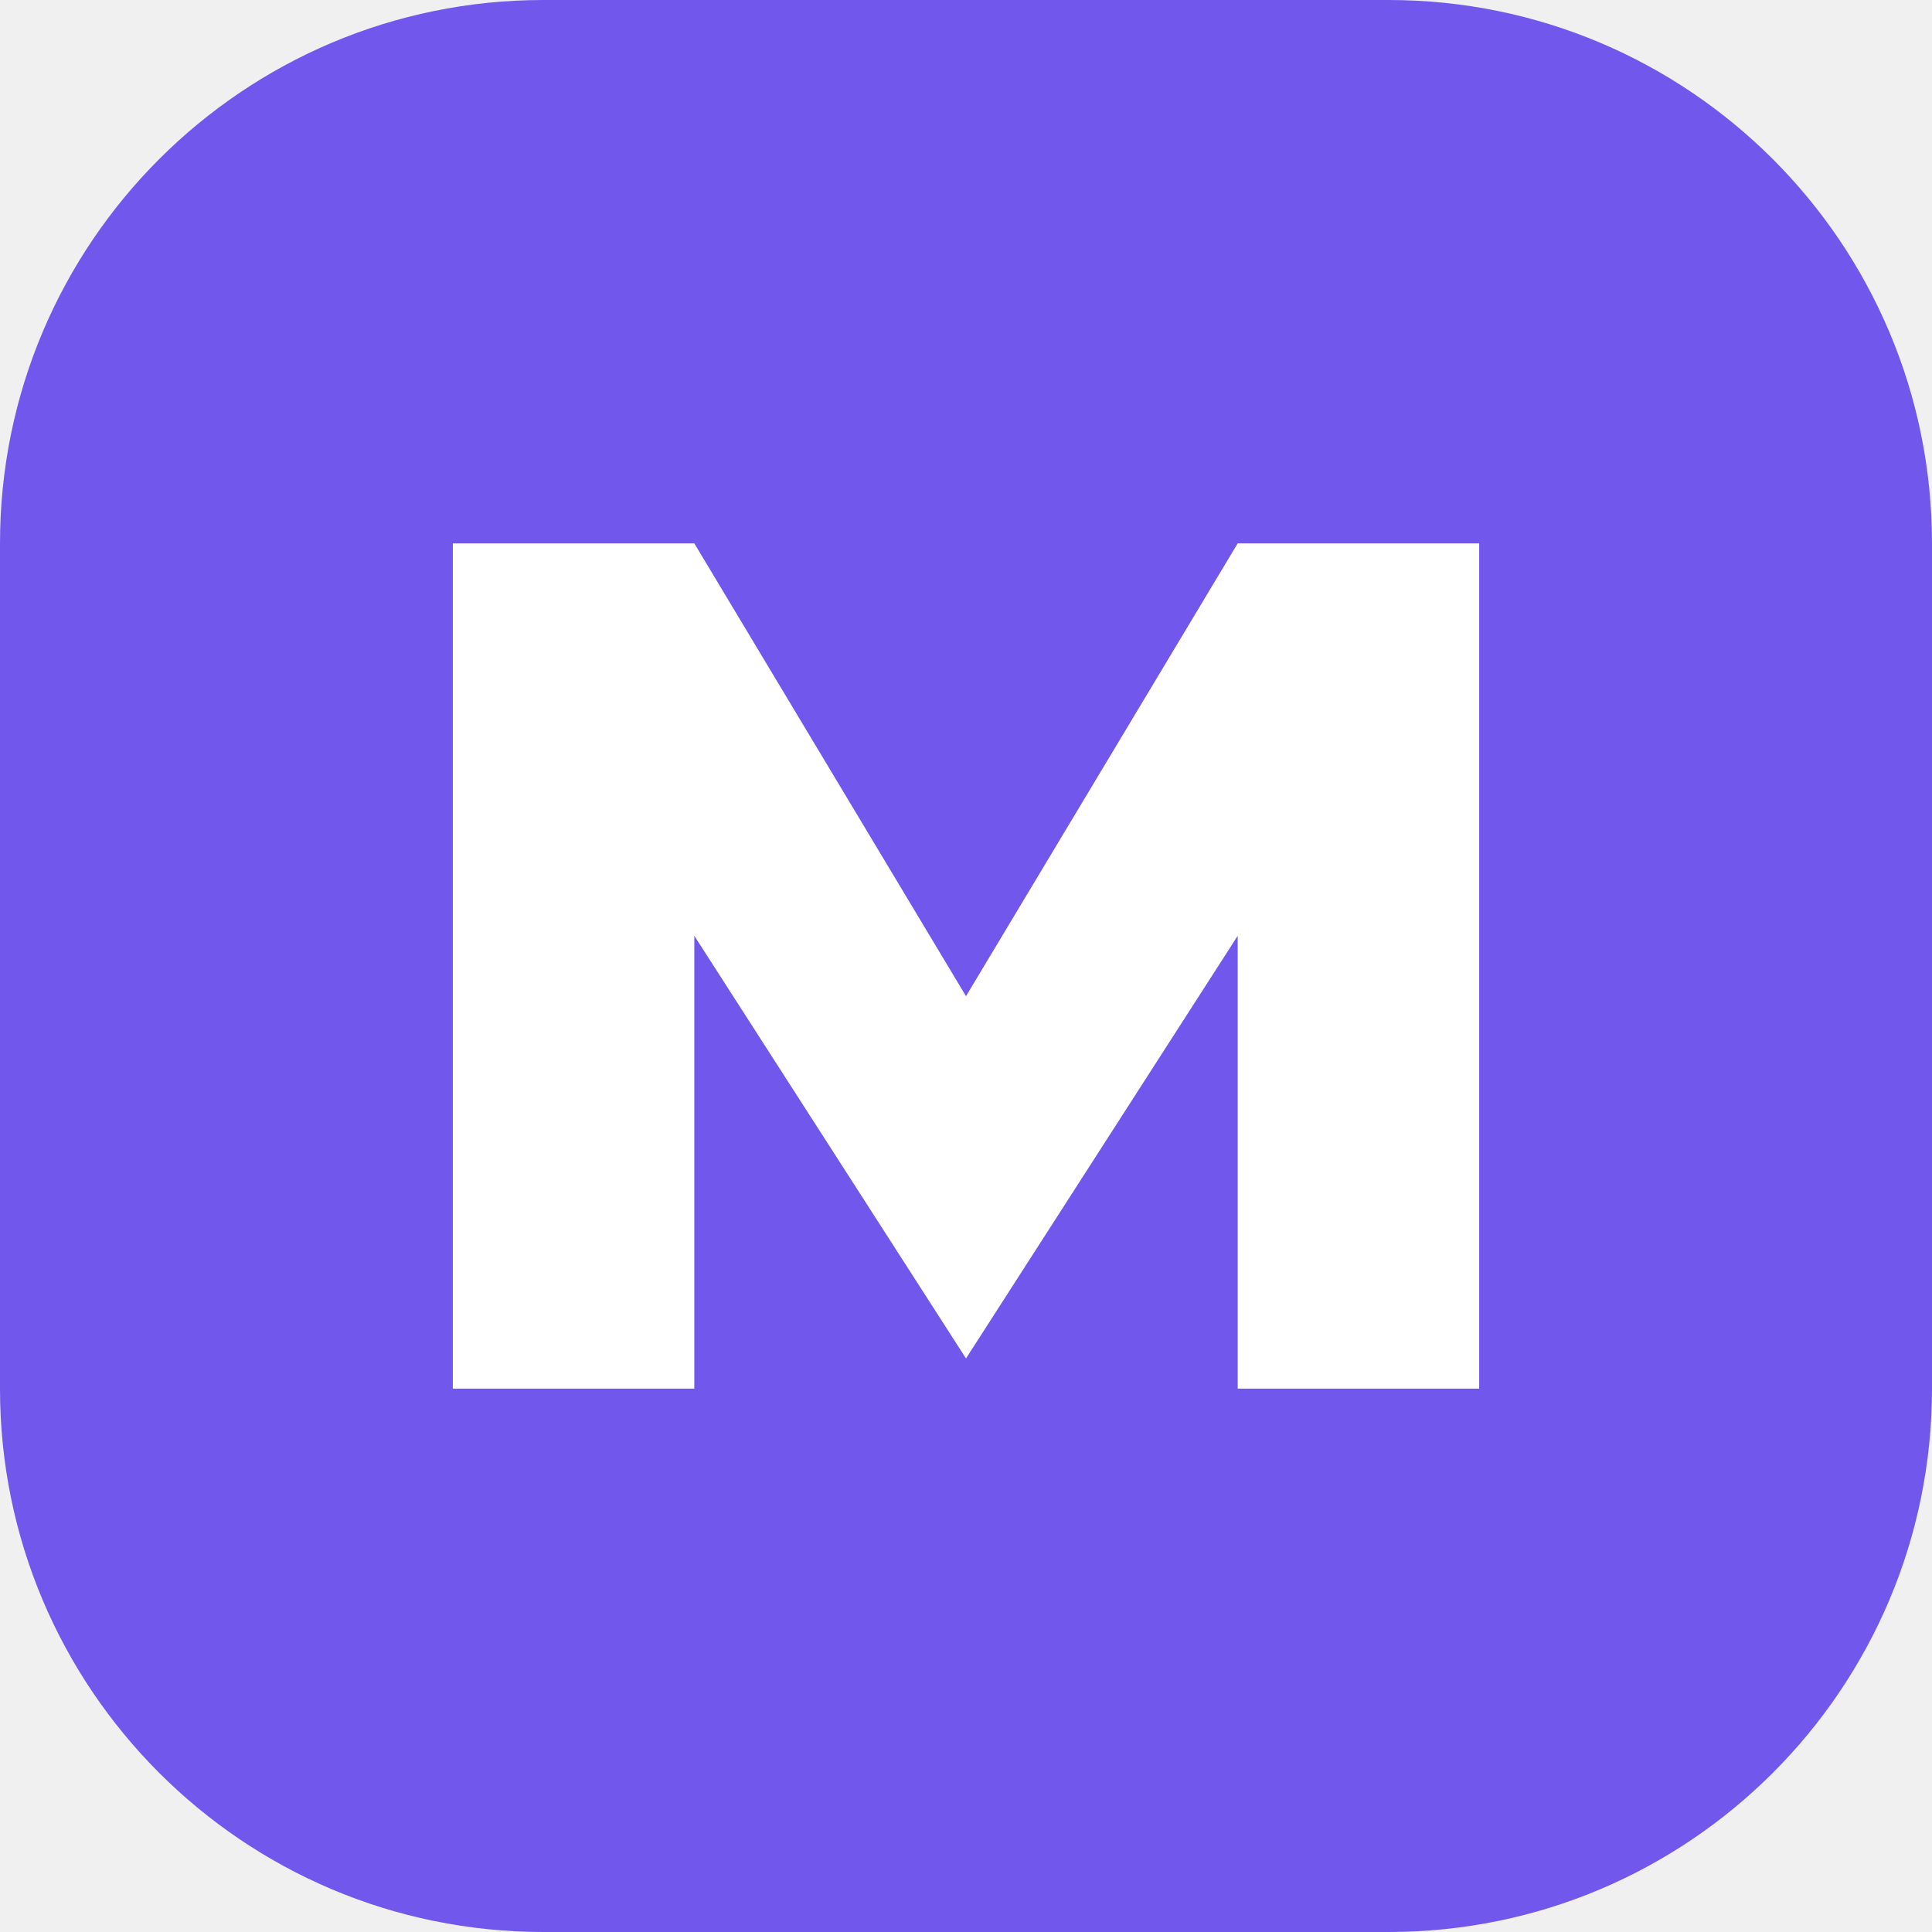
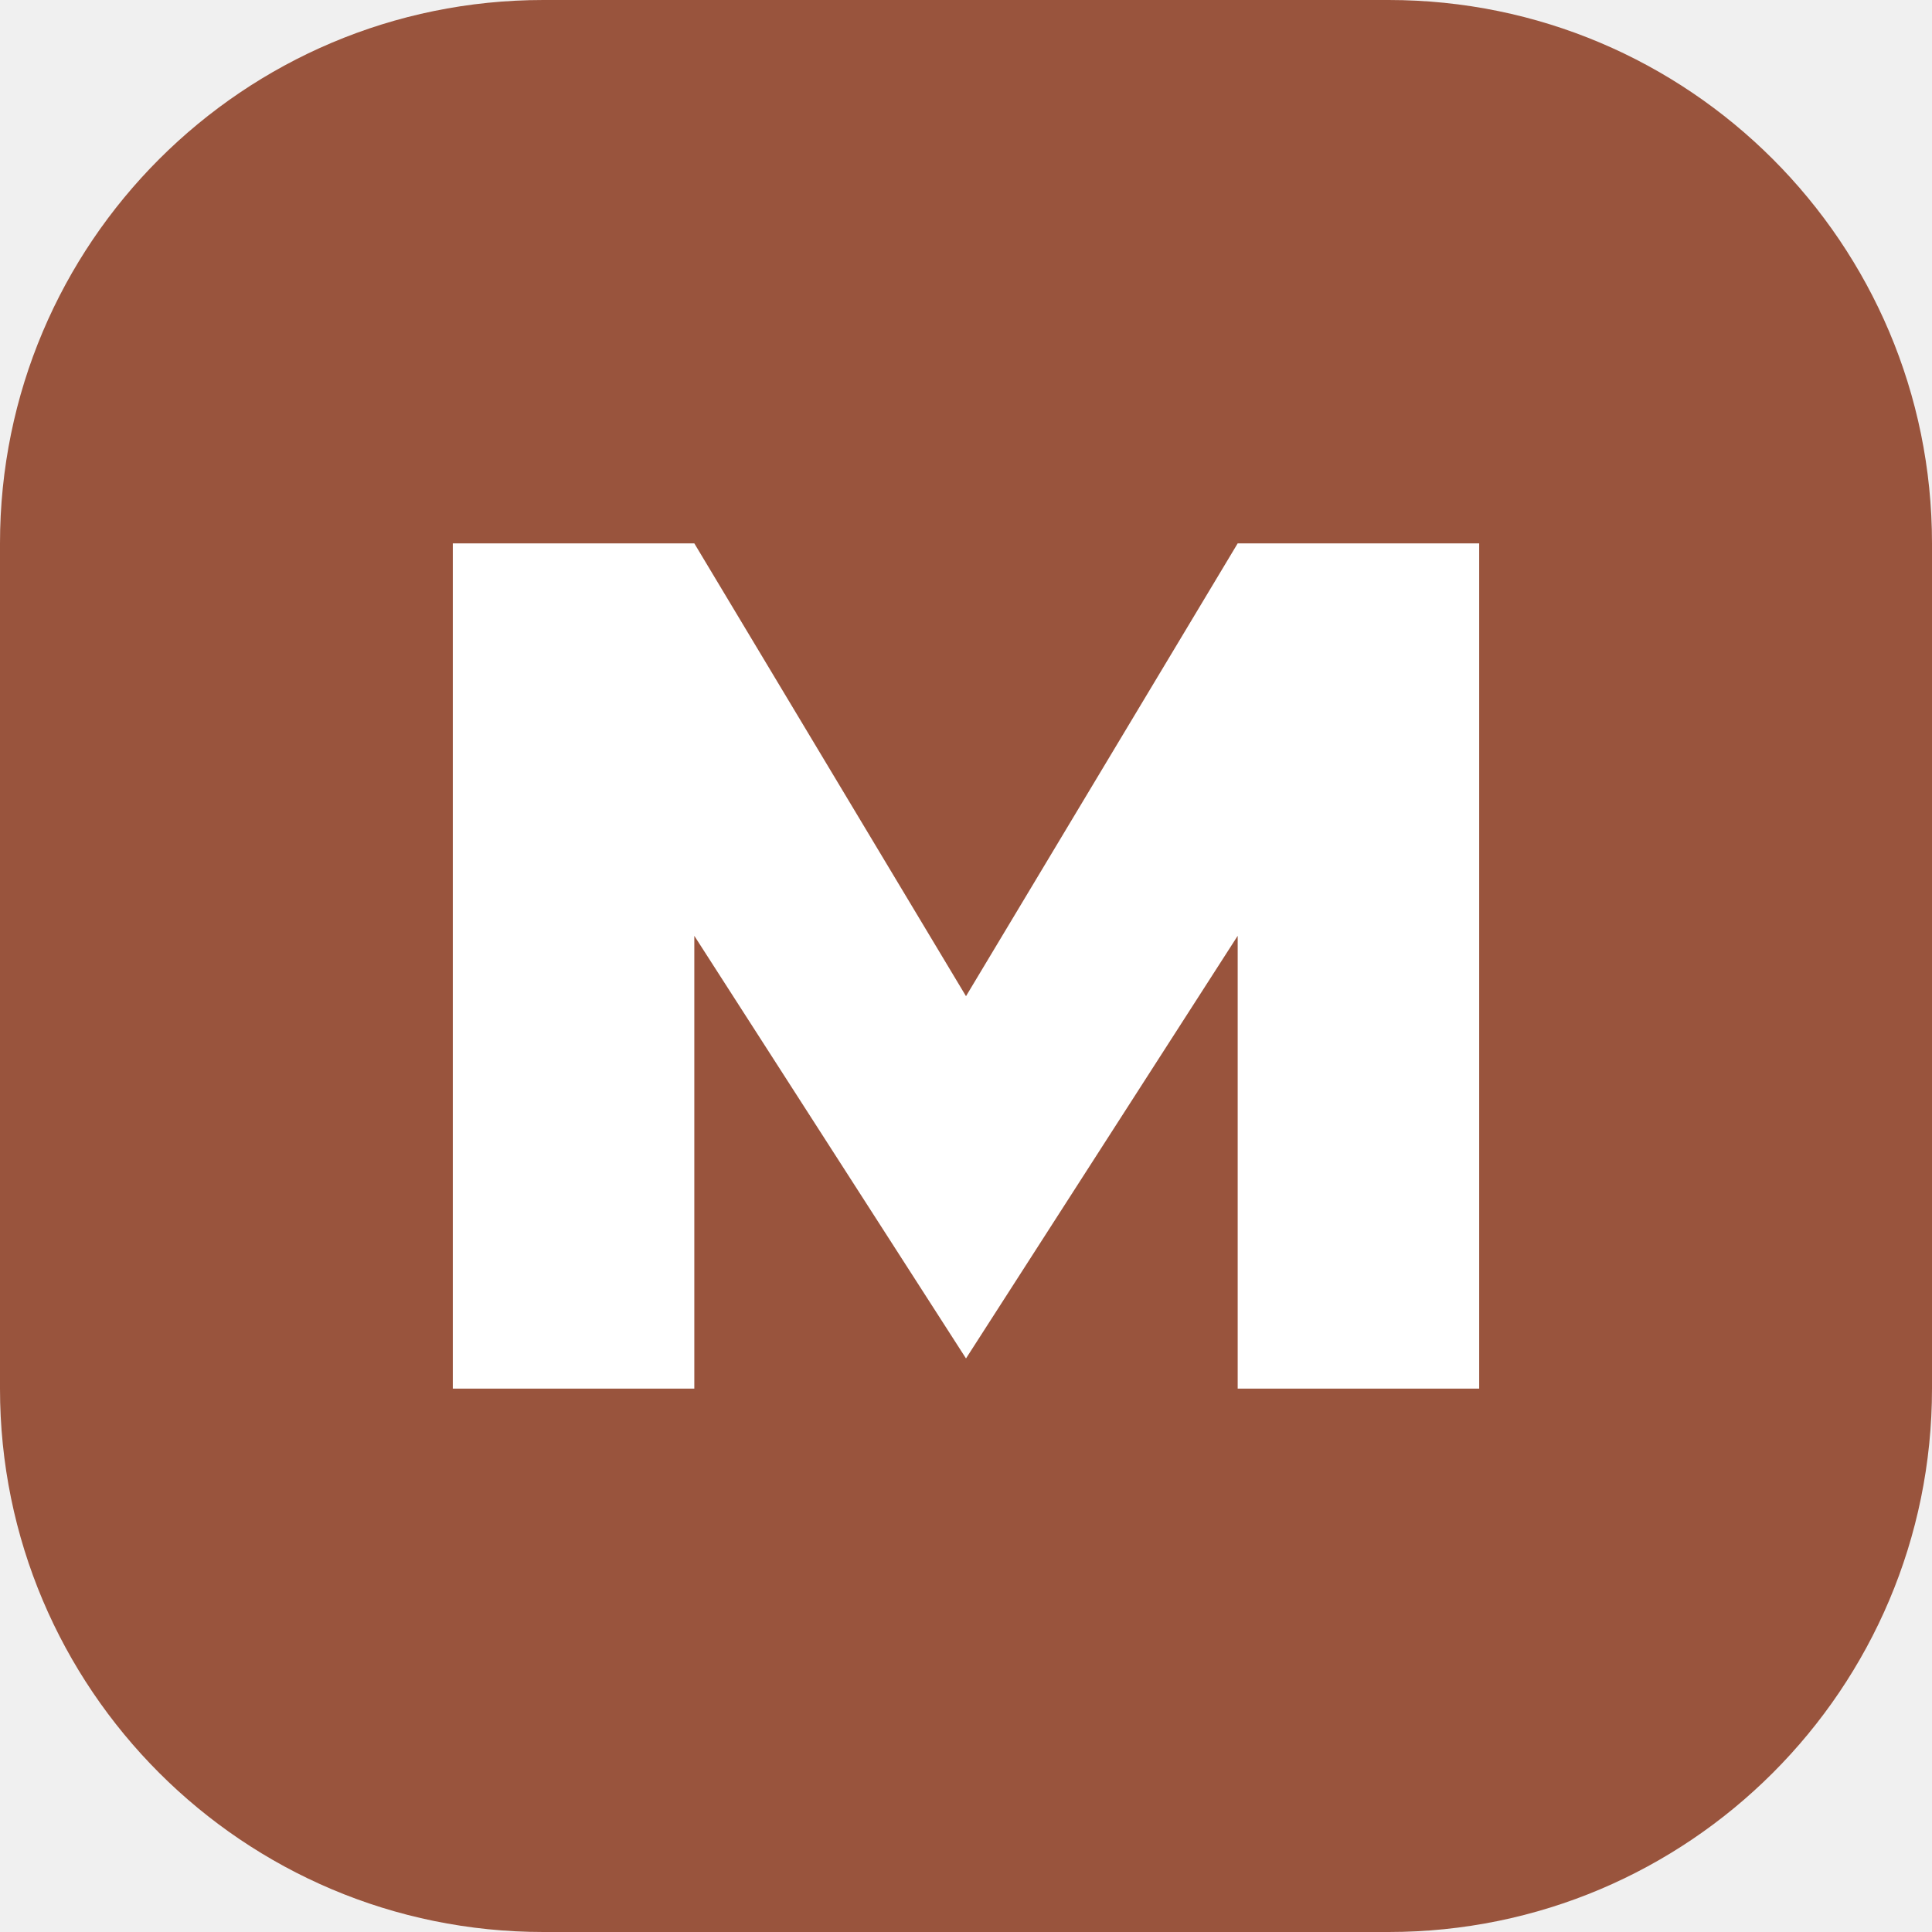
<svg xmlns="http://www.w3.org/2000/svg" viewBox="0 0 64 64">
-   <rect width="64" height="64" rx="18" fill="#7257ed" />
+   <rect width="64" height="64" rx="18" fill="#99543D" />
  <path d="M15 46V18h8l9 15 9-15h8v28h-8V31l-9 14-9-14v15Z" fill="white" />
</svg>
